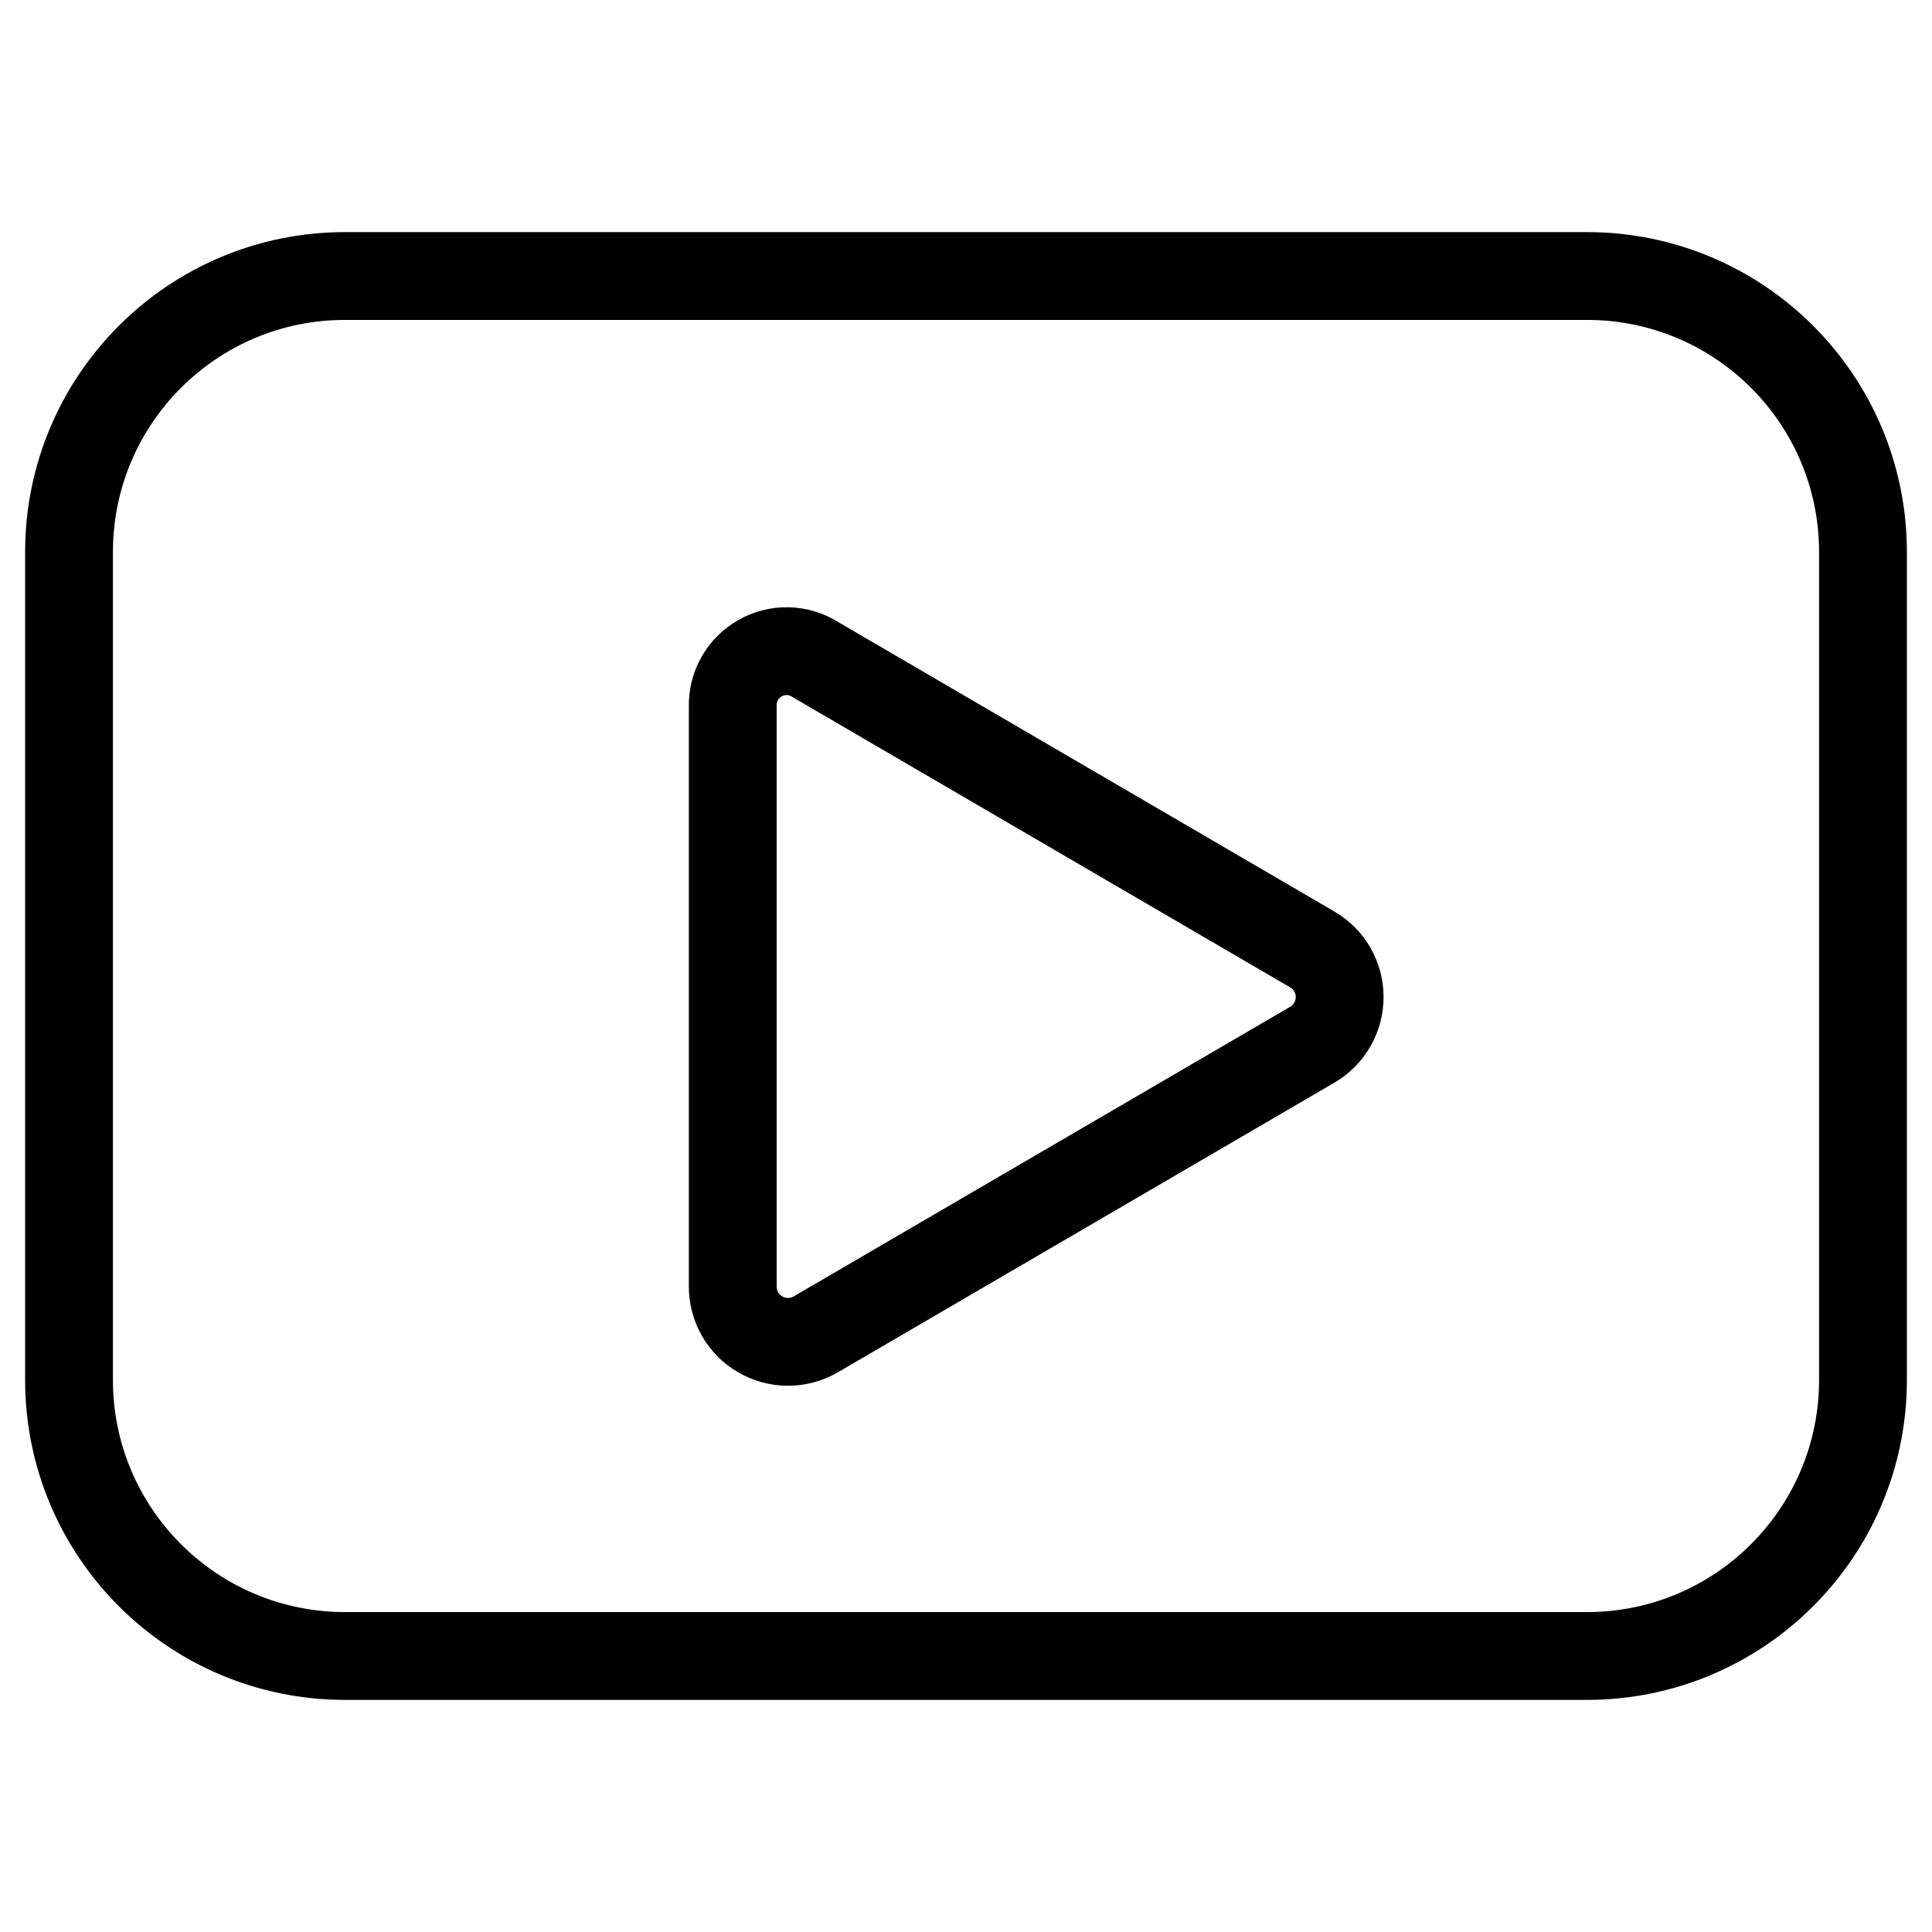
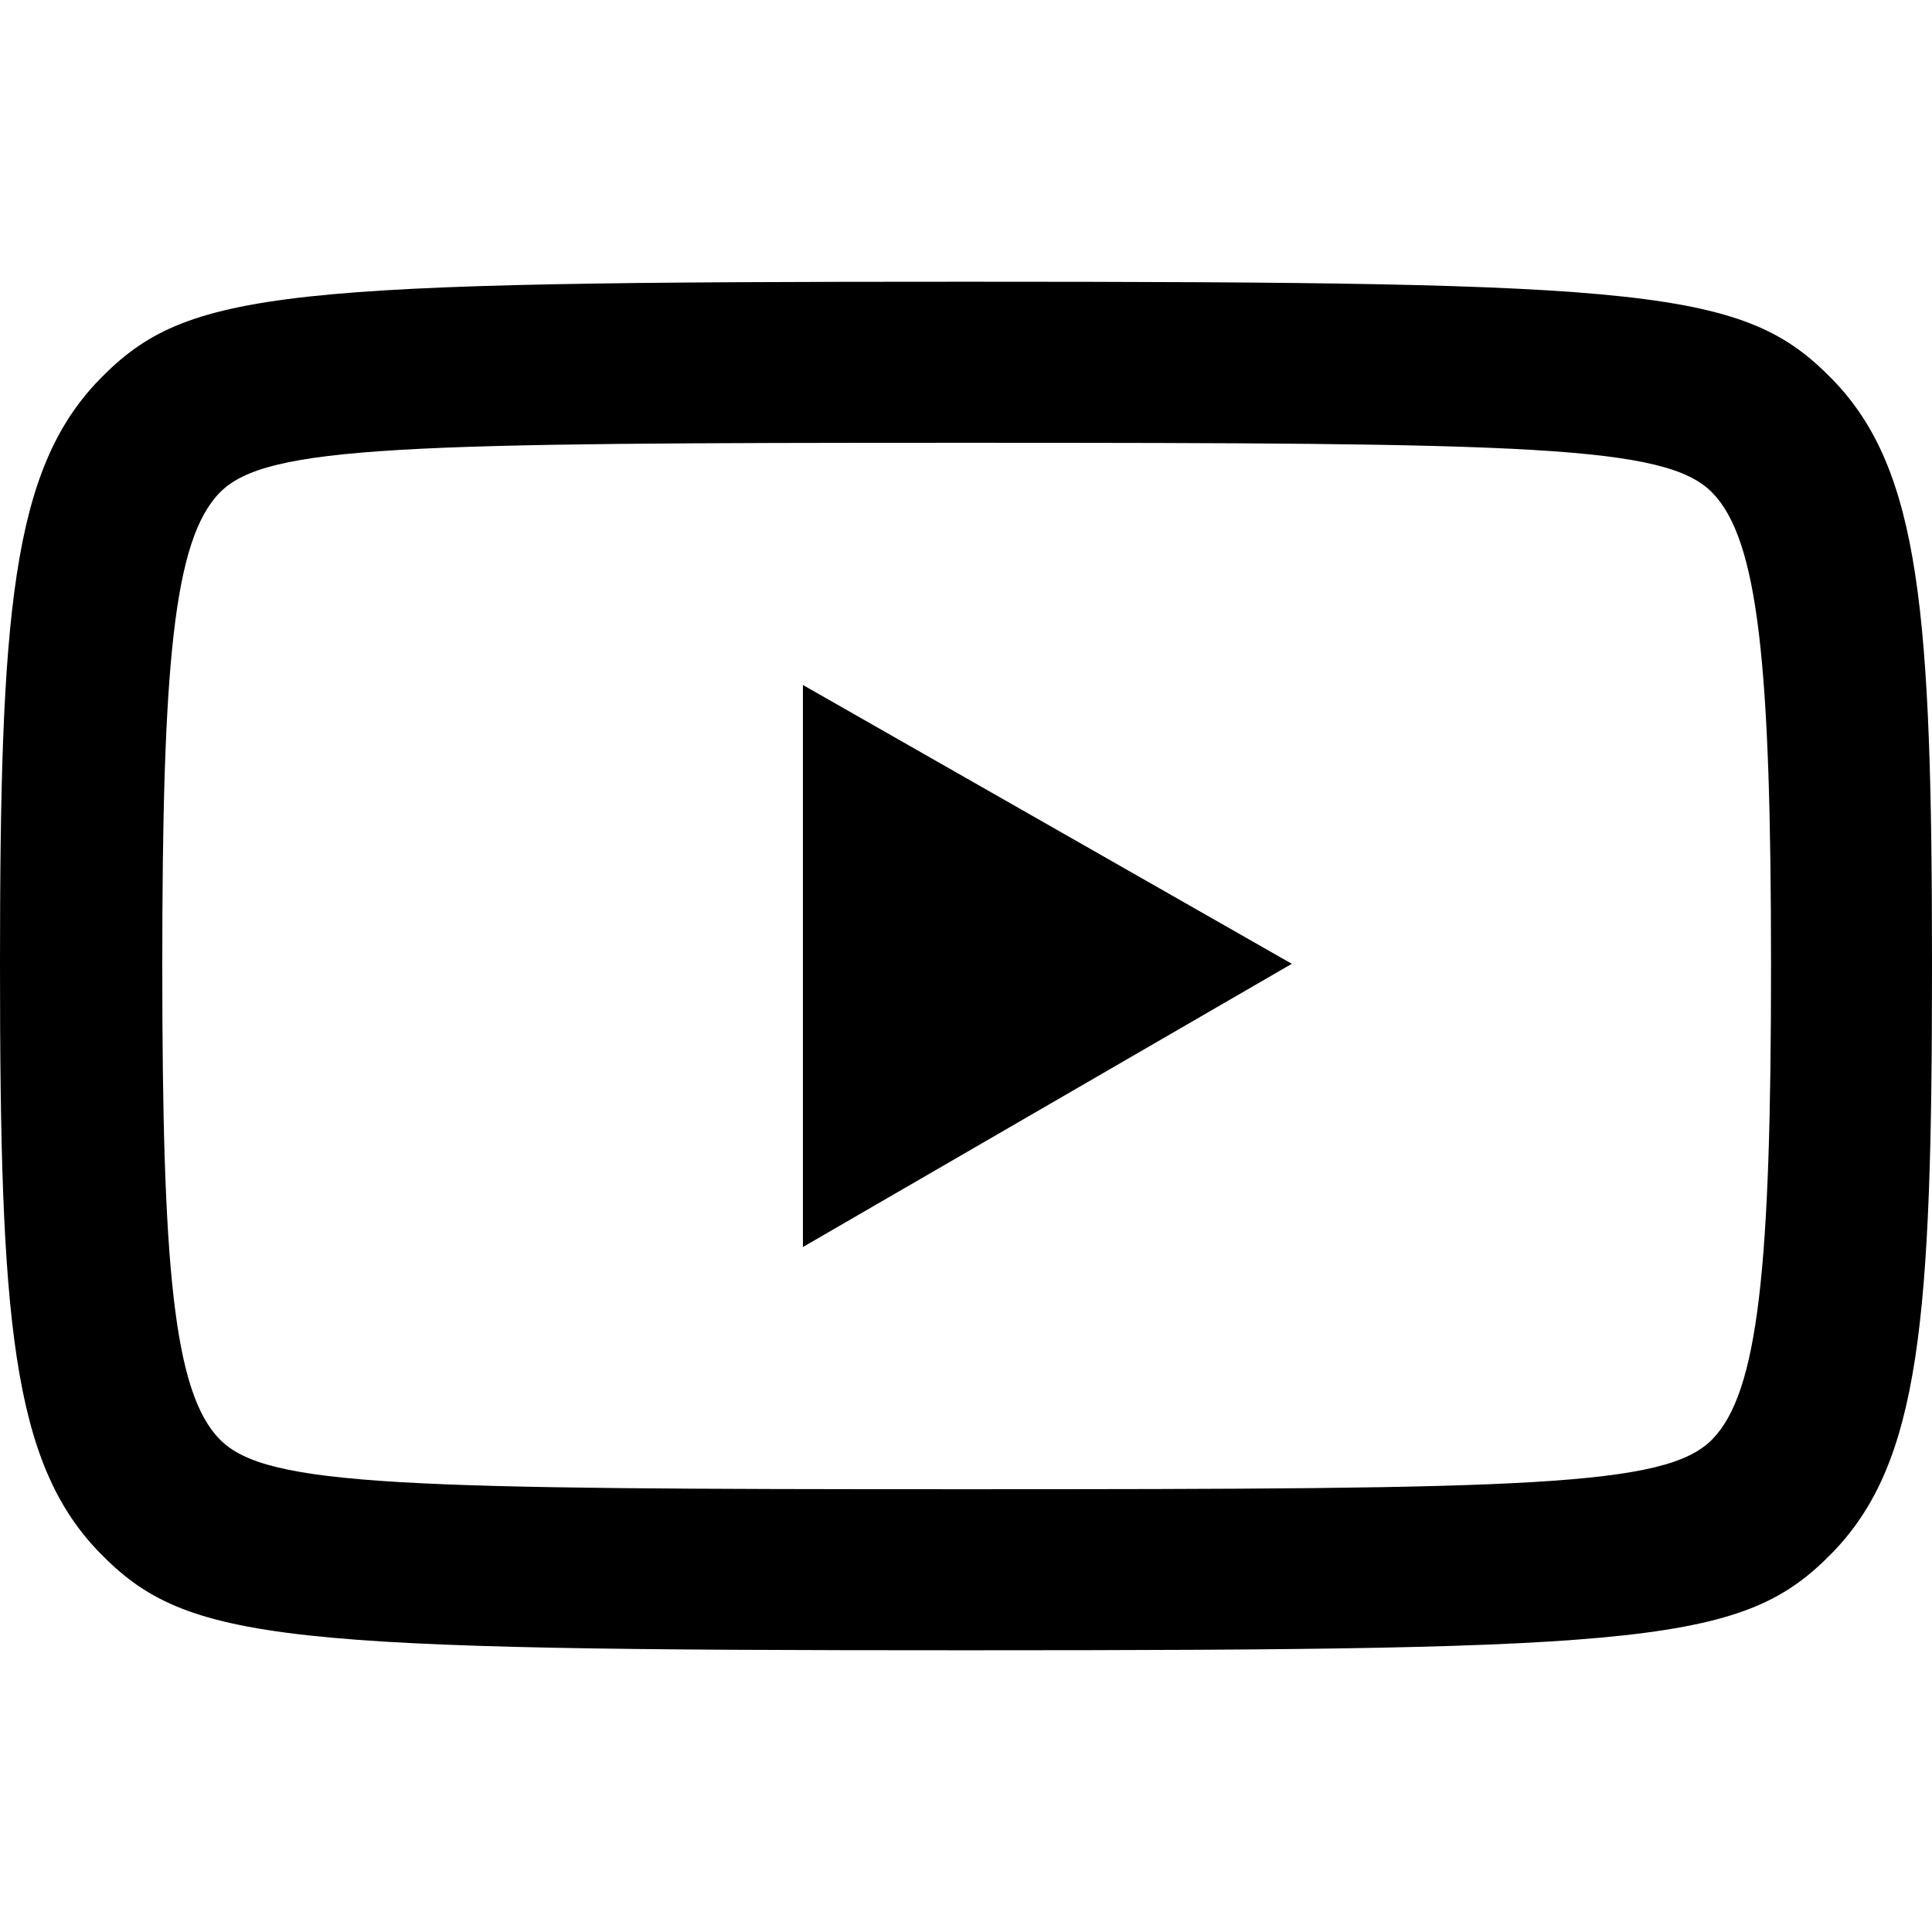
- <svg xmlns="http://www.w3.org/2000/svg" width="22" height="22" viewBox="0 0 22 22" fill="none">
-   <g id="streamline:computer-logo-youtube-youtube-clip-social-video">
-     <g id="Group">
-       <path id="Vector" d="M18.071 3.143H3.929C2.193 3.143 0.786 4.55 0.786 6.286V15.714C0.786 17.45 2.193 18.857 3.929 18.857H18.071C19.807 18.857 21.214 17.45 21.214 15.714V6.286C21.214 4.55 19.807 3.143 18.071 3.143Z" stroke="black" stroke-linecap="round" stroke-linejoin="round" />
-       <path id="Vector_2" d="M8.344 14.646V8.046C8.341 7.934 8.368 7.824 8.423 7.727C8.478 7.63 8.558 7.55 8.655 7.495C8.752 7.44 8.862 7.412 8.973 7.415C9.085 7.418 9.193 7.452 9.287 7.512L14.944 10.812C15.039 10.867 15.117 10.946 15.172 11.041C15.226 11.136 15.255 11.244 15.255 11.354C15.255 11.463 15.226 11.571 15.172 11.666C15.117 11.761 15.039 11.841 14.944 11.896L9.287 15.196C9.191 15.251 9.082 15.28 8.971 15.28C8.861 15.28 8.752 15.25 8.656 15.194C8.56 15.139 8.481 15.059 8.426 14.962C8.372 14.866 8.343 14.757 8.344 14.646Z" stroke="black" stroke-linecap="round" stroke-linejoin="round" />
-     </g>
-   </g>
+ <svg xmlns="http://www.w3.org/2000/svg" width="22" height="22" viewBox="0 0 22 22">
+   <path d="M11 3.208C3.18 3.208 2.136 3.29 1.133 4.321C0.131 5.352 0 6.991 0 11C0 15.009 0.131 16.648 1.133 17.679C2.136 18.71 3.18 18.792 11 18.792C18.82 18.792 19.864 18.71 20.867 17.679C21.869 16.648 22 15.009 22 11C22 6.991 21.869 5.352 20.867 4.321C19.864 3.29 18.82 3.208 11 3.208ZM11 5.042C17.402 5.042 18.965 5.07 19.495 5.607C20.025 6.143 20.167 7.58 20.167 11C20.167 14.42 20.025 15.857 19.495 16.393C18.965 16.93 17.402 16.958 11 16.958C4.598 16.958 3.035 16.93 2.505 16.393C1.975 15.857 1.848 14.42 1.848 11C1.848 7.58 1.975 6.143 2.505 5.607C3.035 5.07 4.598 5.042 11 5.042ZM9.143 7.8V14.2L14.71 10.975L9.143 7.8Z" fill="currentColor" />
</svg>
